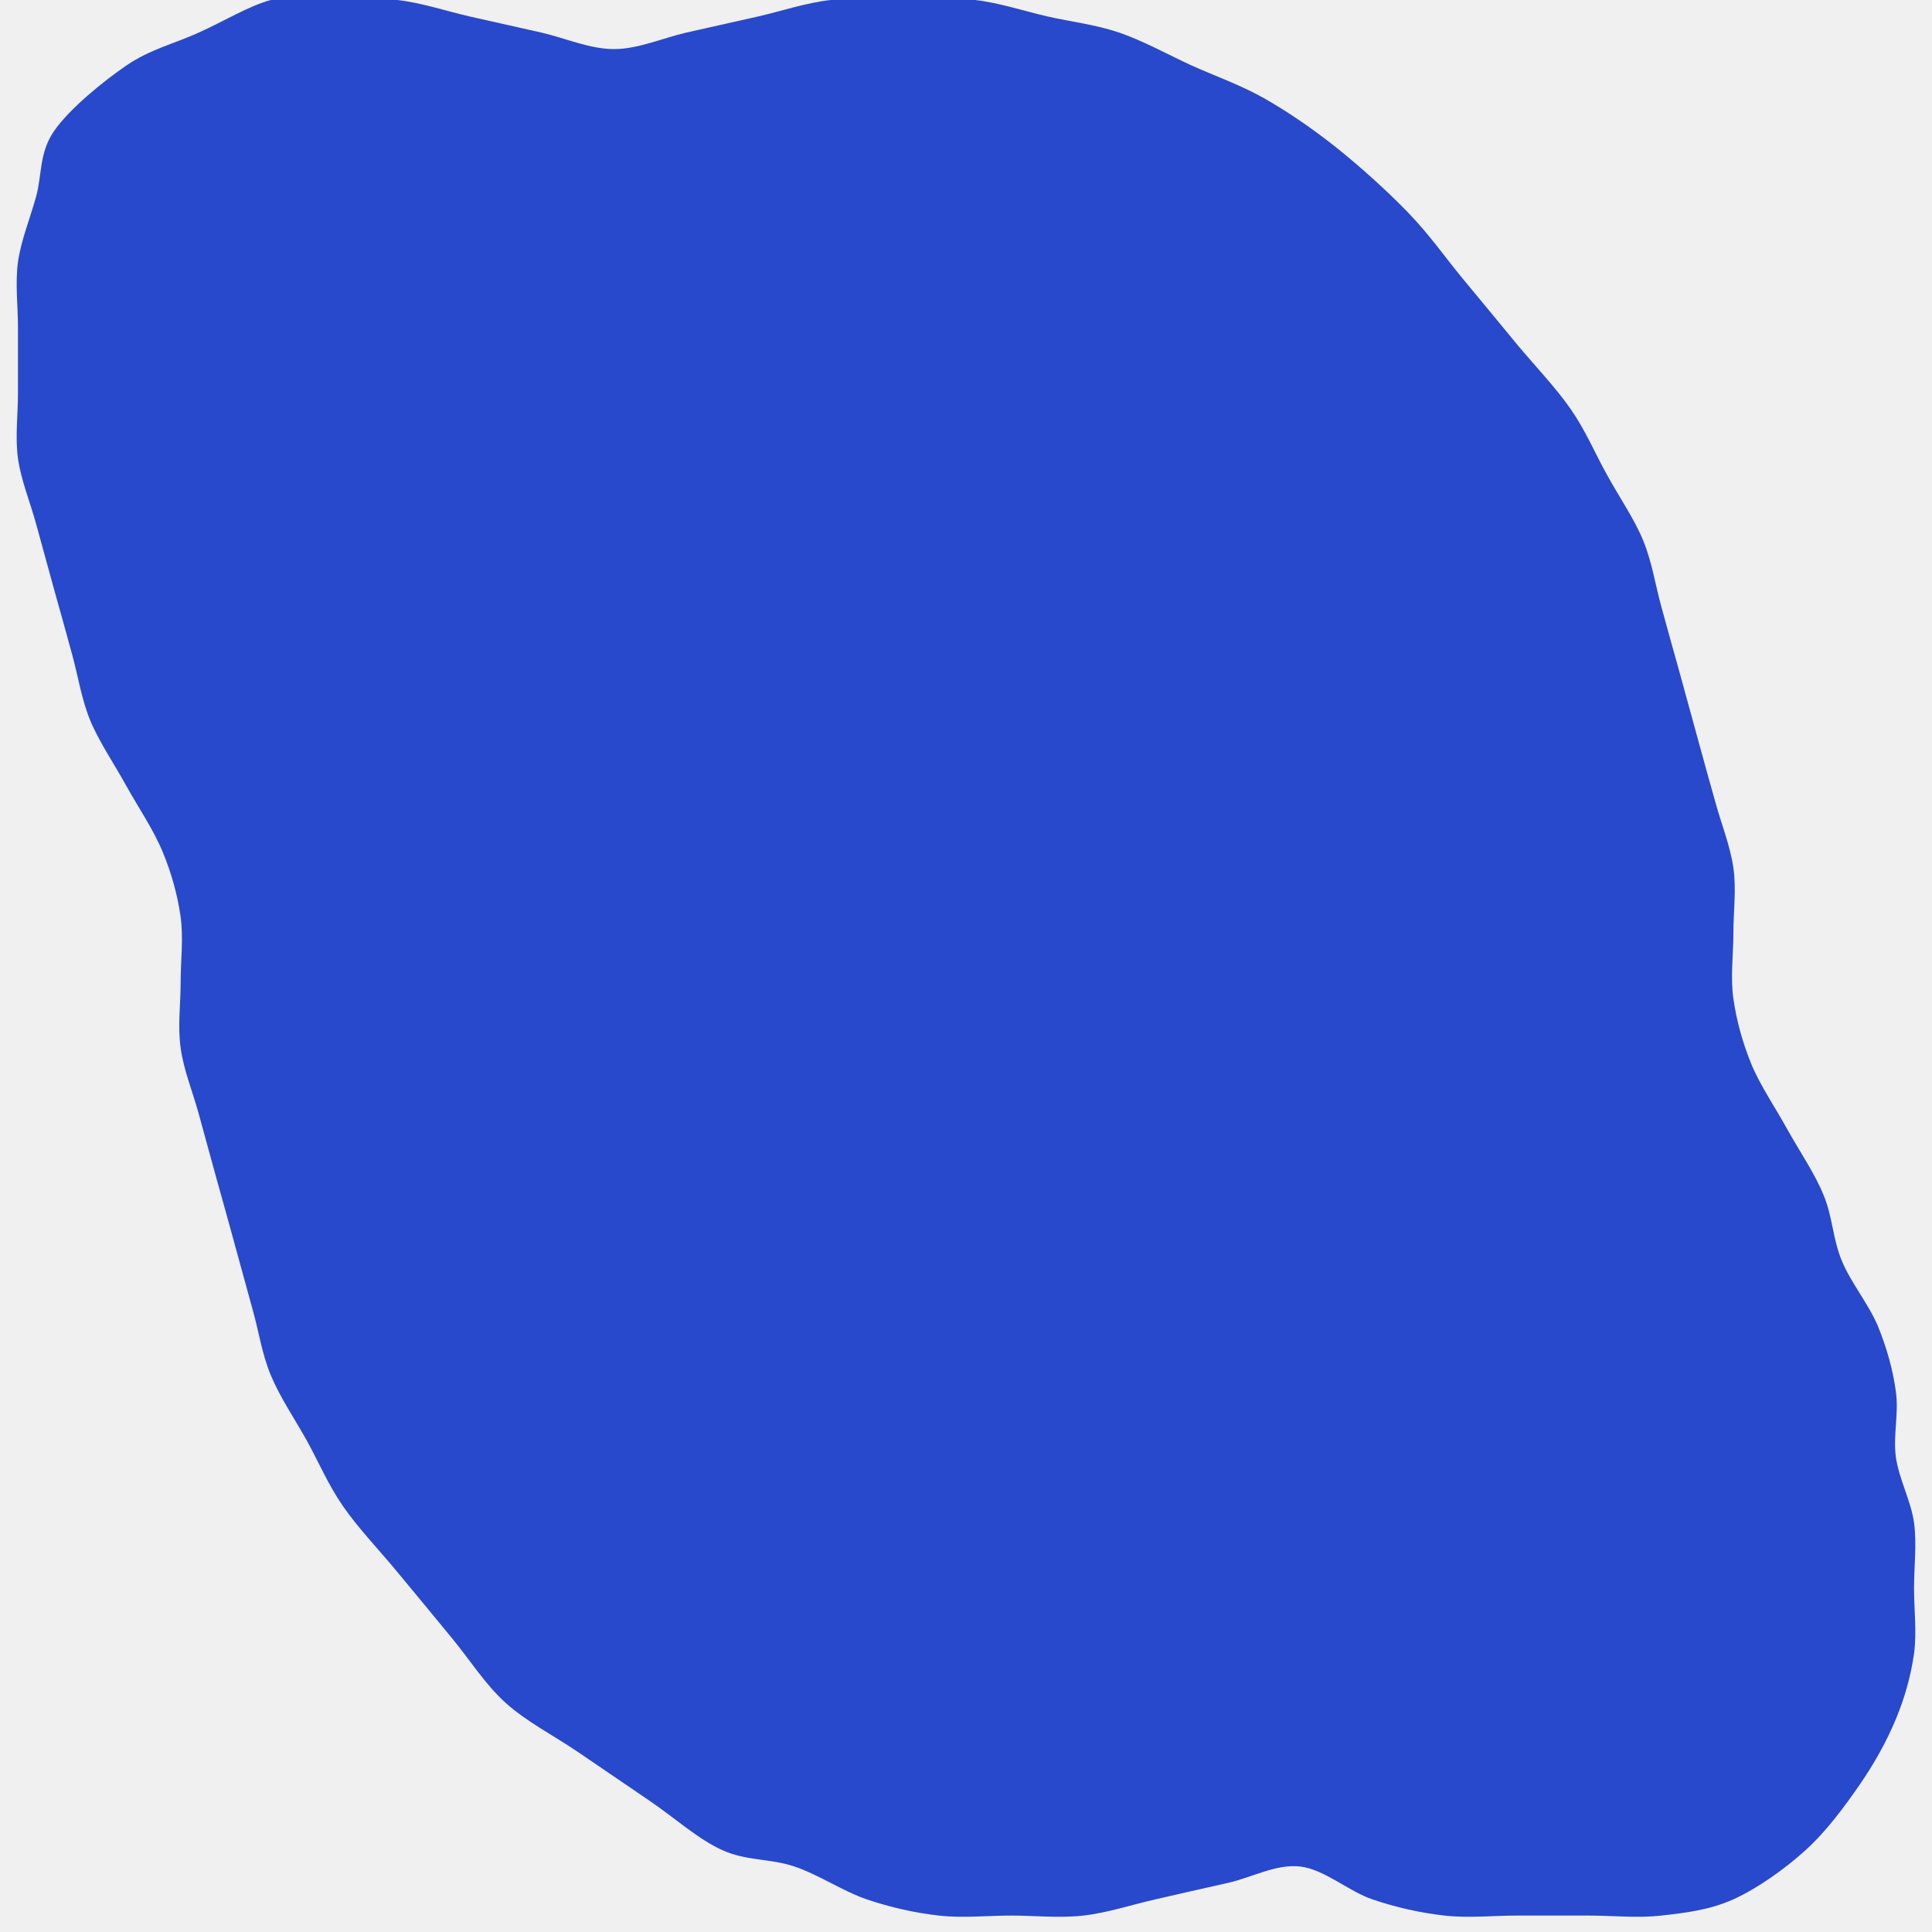
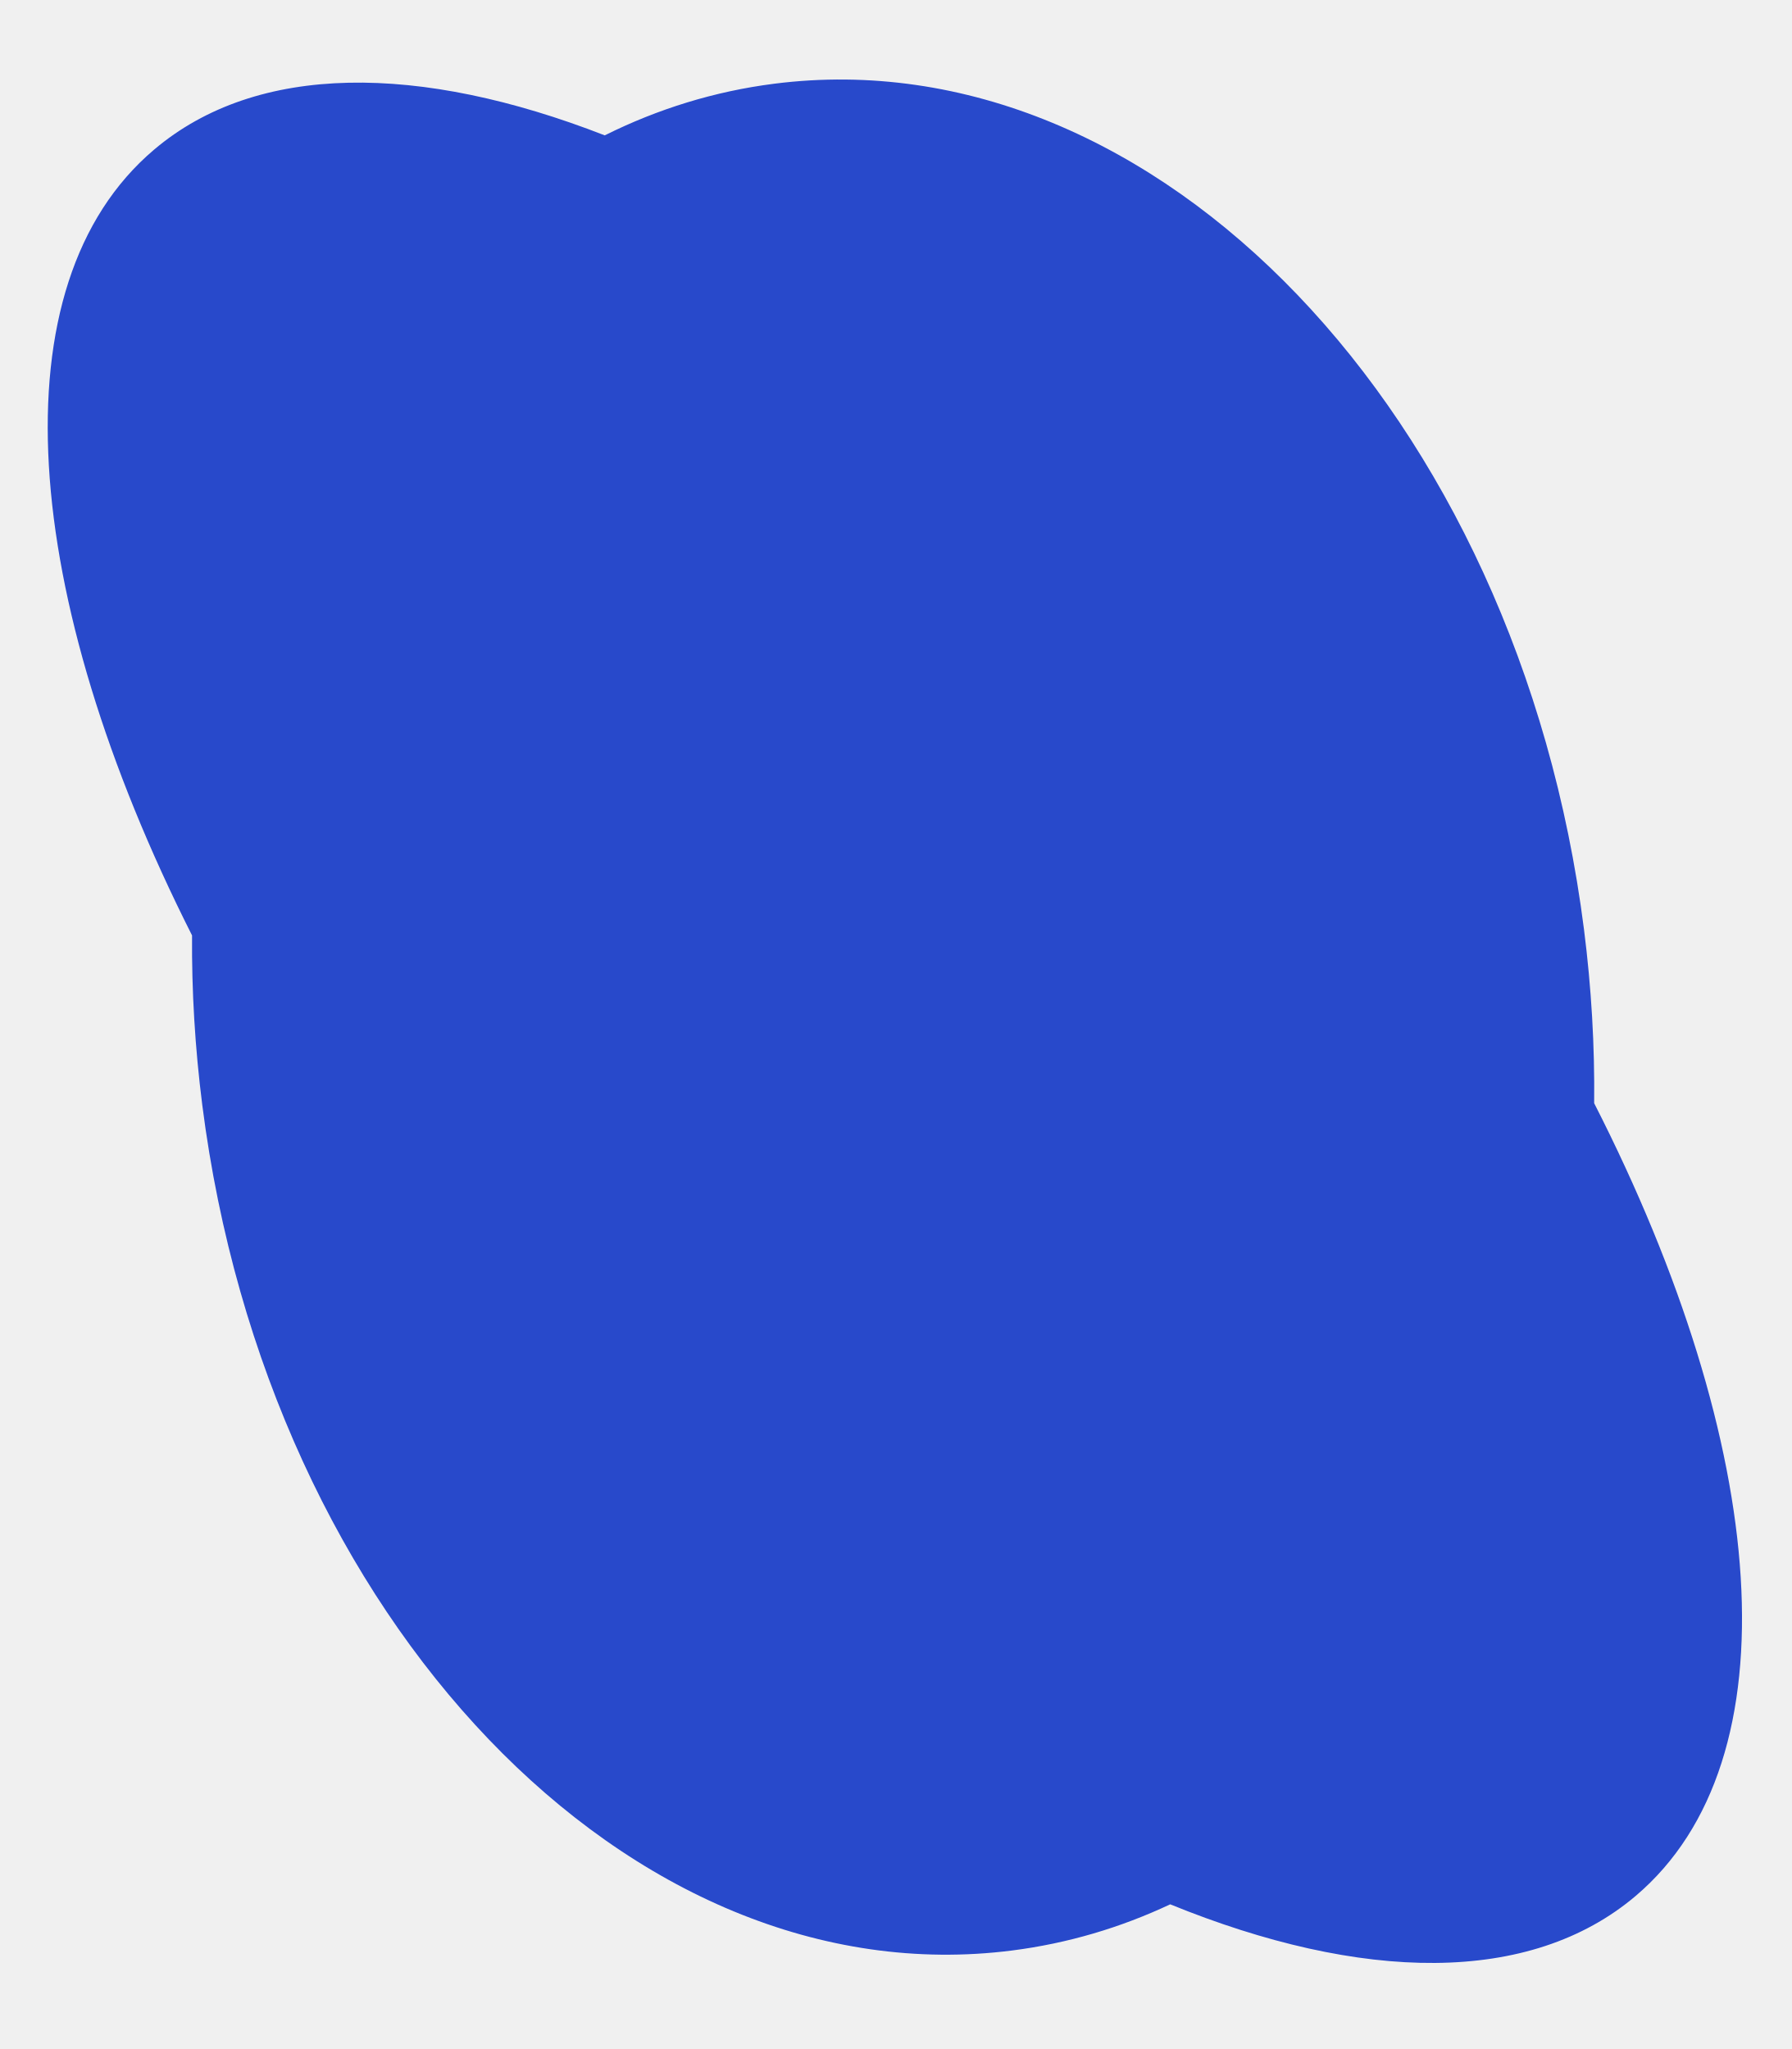
- <svg xmlns="http://www.w3.org/2000/svg" viewBox="0 0 100 100" fill="#2849cb" preserveAspectRatio="none">
-   <path d="M14.02,0.00 C12.93,0.28 11.53,1.13 10.28,1.69 C9.03,2.26 7.79,2.54 6.54,3.39 C5.30,4.24 3.58,5.65 2.80,6.78 C2.02,7.91 2.18,9.04 1.87,10.17 C1.56,11.30 1.09,12.43 0.93,13.56 C0.78,14.69 0.93,15.82 0.93,16.95 C0.93,18.08 0.93,19.21 0.93,20.34 C0.93,21.47 0.78,22.60 0.93,23.73 C1.09,24.86 1.56,25.99 1.87,27.12 C2.18,28.25 2.49,29.38 2.80,30.51 C3.12,31.64 3.43,32.77 3.74,33.90 C4.05,35.03 4.21,36.16 4.67,37.29 C5.14,38.42 5.92,39.55 6.54,40.68 C7.17,41.81 7.94,42.94 8.41,44.07 C8.88,45.20 9.19,46.33 9.35,47.46 C9.50,48.59 9.35,49.72 9.35,50.85 C9.35,51.98 9.19,53.11 9.35,54.24 C9.50,55.37 9.97,56.50 10.28,57.63 C10.59,58.76 10.90,59.89 11.21,61.02 C11.53,62.15 11.84,63.28 12.15,64.41 C12.46,65.54 12.77,66.67 13.08,67.80 C13.40,68.93 13.55,70.06 14.02,71.19 C14.49,72.32 15.26,73.45 15.89,74.58 C16.51,75.71 16.98,76.84 17.76,77.97 C18.54,79.10 19.63,80.23 20.56,81.36 C21.50,82.49 22.43,83.62 23.36,84.75 C24.30,85.88 25.08,87.15 26.17,88.14 C27.26,89.12 28.66,89.83 29.91,90.68 C31.15,91.53 32.40,92.37 33.64,93.22 C34.89,94.07 36.14,95.20 37.38,95.76 C38.63,96.33 39.88,96.19 41.12,96.61 C42.37,97.03 43.61,97.88 44.86,98.31 C46.11,98.73 47.35,99.01 48.60,99.15 C49.84,99.29 51.09,99.15 52.34,99.15 C53.58,99.15 54.83,99.29 56.07,99.15 C57.32,99.01 58.57,98.59 59.81,98.31 C61.06,98.02 62.31,97.74 63.55,97.46 C64.80,97.18 66.04,96.47 67.29,96.61 C68.54,96.75 69.78,97.88 71.03,98.31 C72.27,98.73 73.52,99.01 74.77,99.15 C76.01,99.29 77.26,99.15 78.50,99.15 C79.75,99.15 81.00,99.15 82.24,99.15 C83.49,99.15 84.74,99.29 85.98,99.15 C87.23,99.01 88.47,98.87 89.72,98.31 C90.97,97.74 92.37,96.75 93.46,95.76 C94.55,94.77 95.48,93.50 96.26,92.37 C97.04,91.24 97.66,90.11 98.13,88.98 C98.60,87.85 98.91,86.72 99.07,85.59 C99.22,84.46 99.07,83.33 99.07,82.20 C99.07,81.07 99.22,79.94 99.07,78.81 C98.91,77.68 98.29,76.55 98.13,75.42 C97.98,74.29 98.29,73.16 98.13,72.03 C97.98,70.90 97.66,69.77 97.20,68.64 C96.73,67.51 95.79,66.38 95.33,65.25 C94.86,64.12 94.86,62.99 94.39,61.86 C93.93,60.73 93.15,59.60 92.52,58.47 C91.90,57.34 91.12,56.21 90.65,55.08 C90.19,53.95 89.88,52.82 89.72,51.69 C89.56,50.56 89.72,49.44 89.72,48.31 C89.72,47.18 89.88,46.05 89.72,44.92 C89.56,43.79 89.10,42.66 88.79,41.53 C88.47,40.40 88.16,39.27 87.85,38.14 C87.54,37.01 87.23,35.88 86.92,34.75 C86.60,33.62 86.29,32.49 85.98,31.36 C85.67,30.23 85.51,29.10 85.05,27.97 C84.58,26.84 83.80,25.71 83.18,24.58 C82.55,23.45 82.09,22.32 81.31,21.19 C80.53,20.06 79.44,18.93 78.50,17.80 C77.57,16.67 76.64,15.54 75.70,14.41 C74.77,13.28 73.99,12.15 72.90,11.02 C71.81,9.89 70.40,8.62 69.16,7.63 C67.91,6.64 66.67,5.79 65.42,5.08 C64.17,4.38 62.93,3.95 61.68,3.39 C60.44,2.82 59.19,2.12 57.94,1.69 C56.70,1.27 55.45,1.13 54.21,0.85 C52.96,0.56 51.71,0.14 50.47,0.00 C49.22,-0.14 47.98,0.00 46.73,0.00 C45.48,0.00 44.24,-0.14 42.99,0.00 C41.74,0.14 40.50,0.56 39.25,0.85 C38.01,1.13 36.76,1.41 35.51,1.69 C34.27,1.98 33.02,2.54 31.78,2.54 C30.53,2.54 29.28,1.98 28.04,1.69 C26.79,1.41 25.55,1.13 24.30,0.85 C23.05,0.56 21.81,0.14 20.56,0.00 C19.31,-0.14 17.91,0.00 16.82,0.00 C15.73,0.00 15.11,-0.28 14.02,0.00 Z" />
+ <svg xmlns="http://www.w3.org/2000/svg" width="382" height="437" viewBox="0 0 382 437" fill="none">
+   <mask id="mask0_1587_341" style="mask-type:luminance" maskUnits="userSpaceOnUse" x="0" y="0" width="382" height="437">
+     <path d="M381.524 0H0V436.267H381.524V0Z" fill="white" />
+   </mask>
+   <g mask="url(#mask0_1587_341)">
+     <path d="M337.754 198.182C323.757 88.239 246.457 7.503 165.098 17.854C152.337 19.477 140.234 23.245 128.951 28.869C89.479 13.486 54.815 13.302 32.851 31.919C-1.155 60.745 4.345 126.967 40.95 199.502C40.865 211.334 41.572 223.422 43.131 235.665C57.129 345.607 134.43 426.344 215.787 415.994C227.645 414.484 238.935 411.124 249.527 406.144C290.302 422.761 326.235 423.462 348.781 404.351C383.018 375.329 377.209 308.396 339.927 235.282C340.057 223.152 339.354 210.748 337.754 198.182Z" fill="#2849CB" />
+   </g>
</svg>
